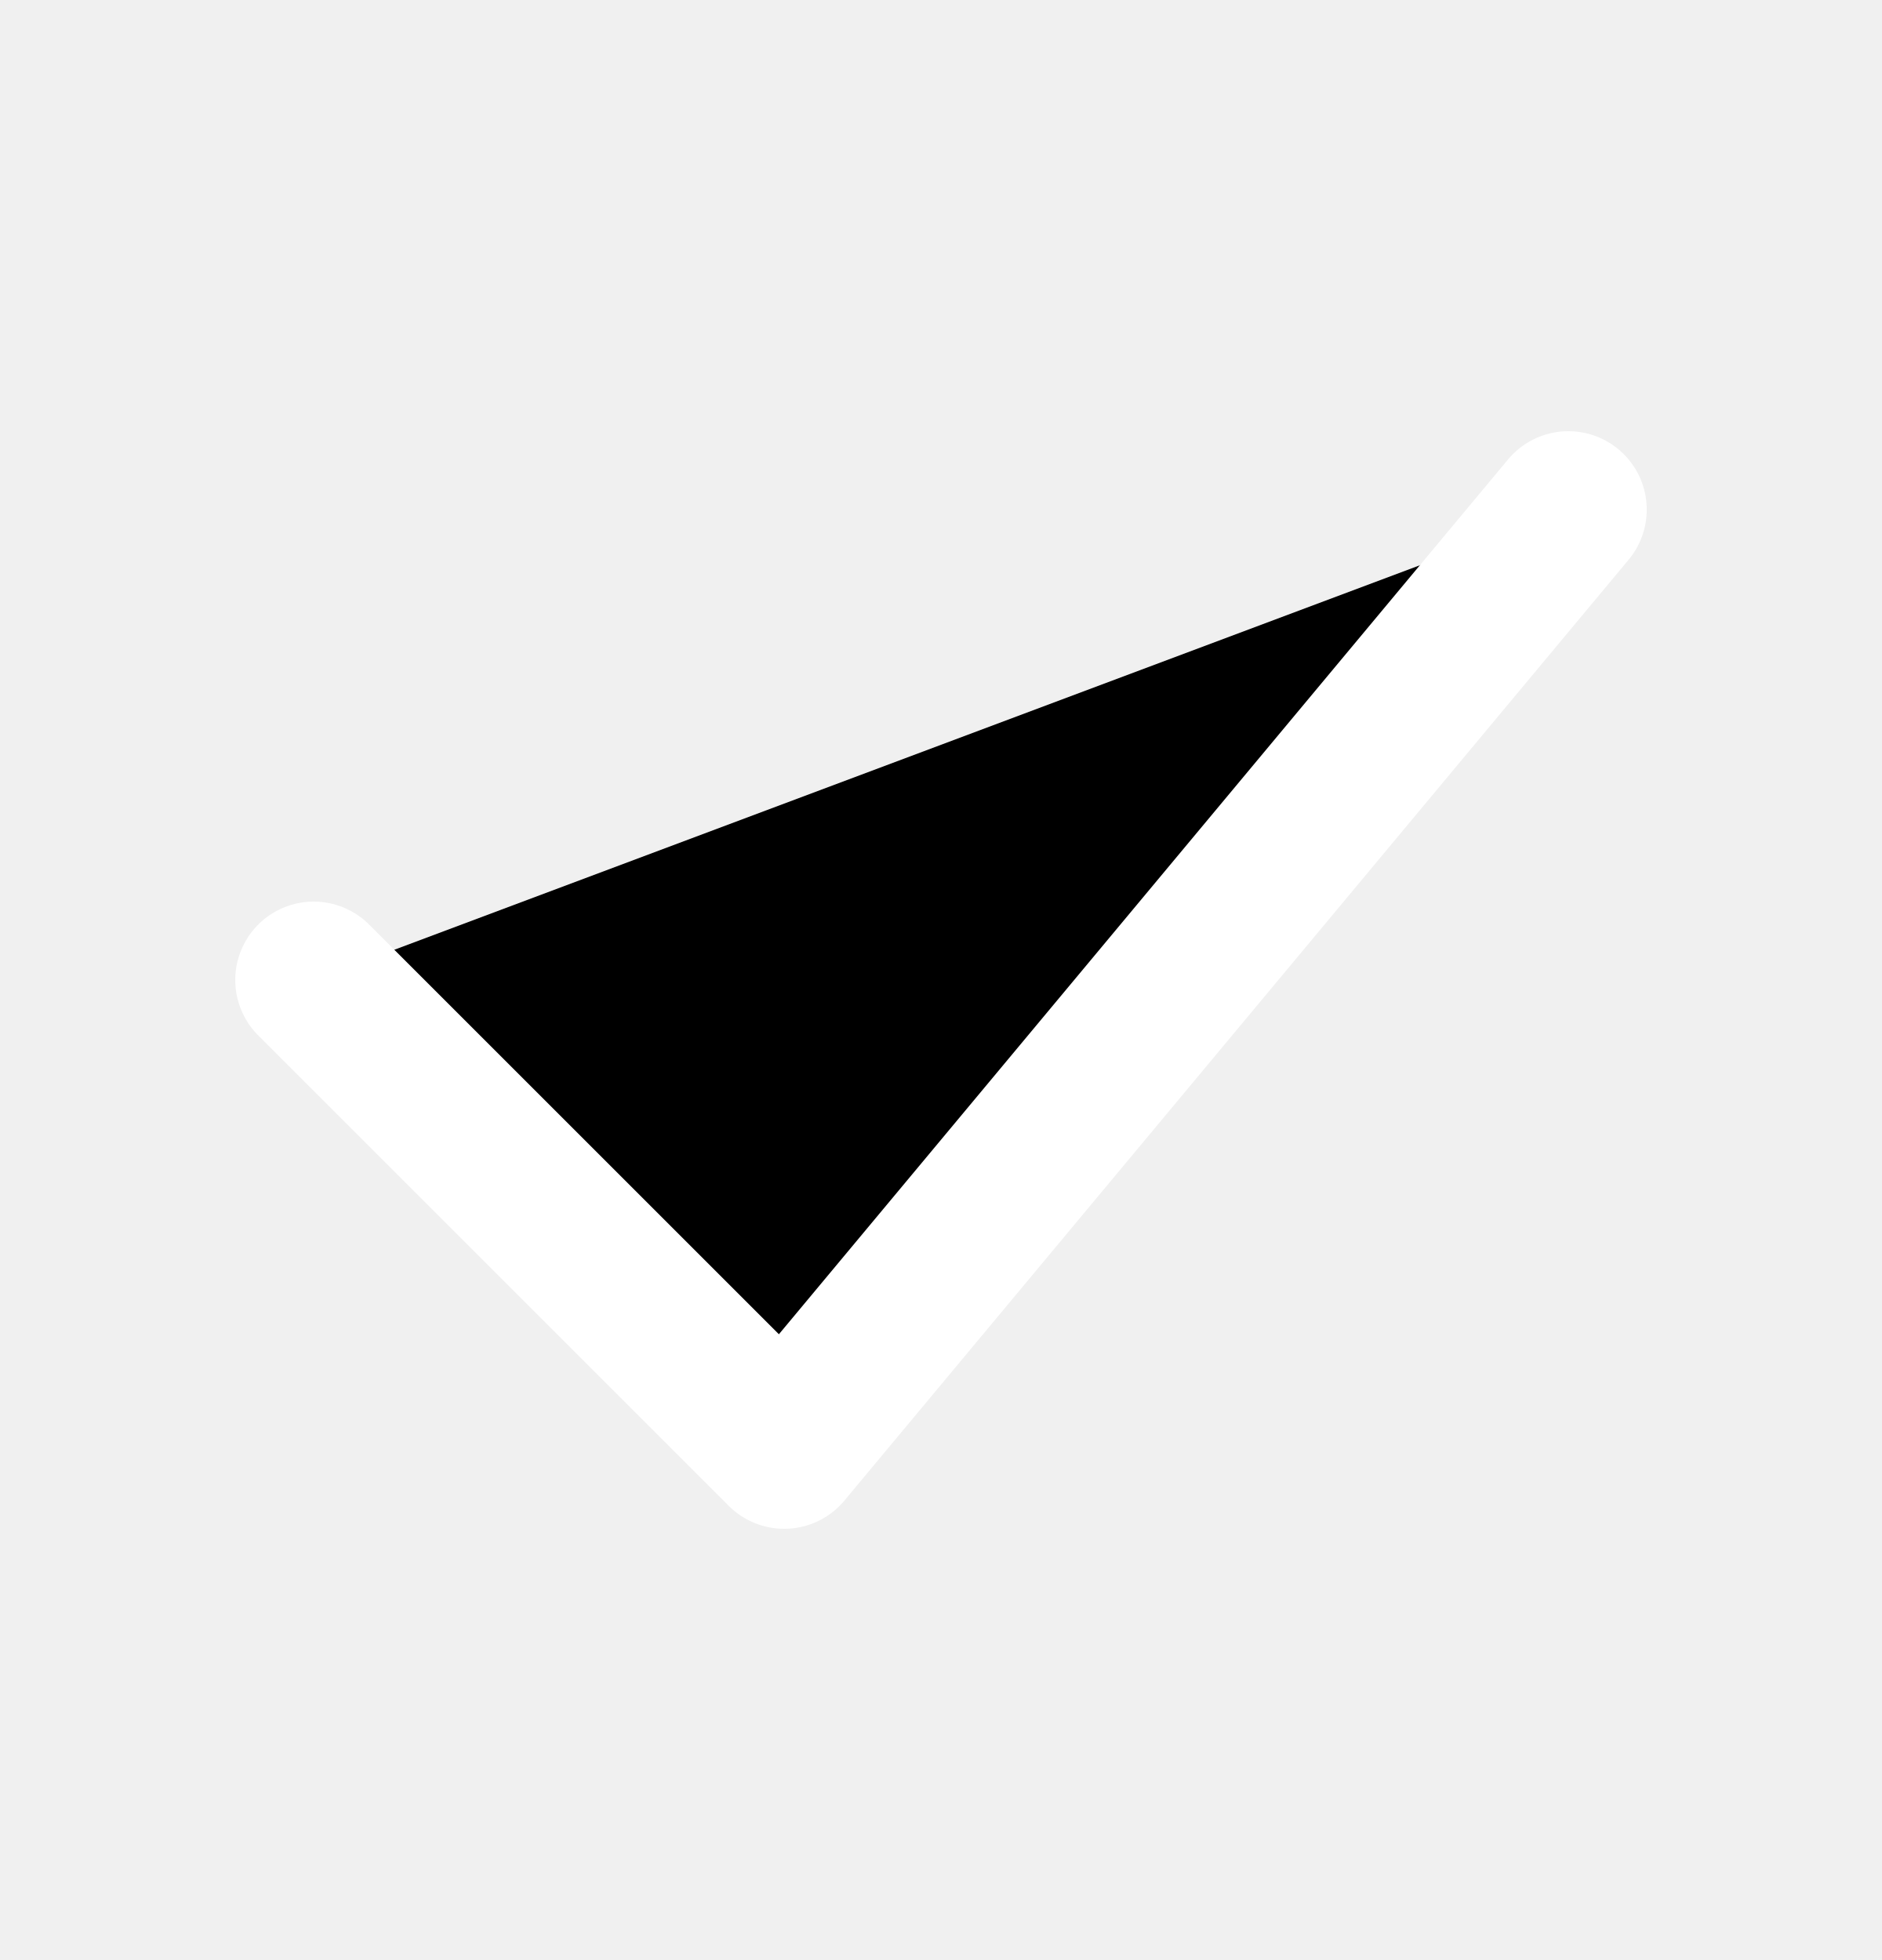
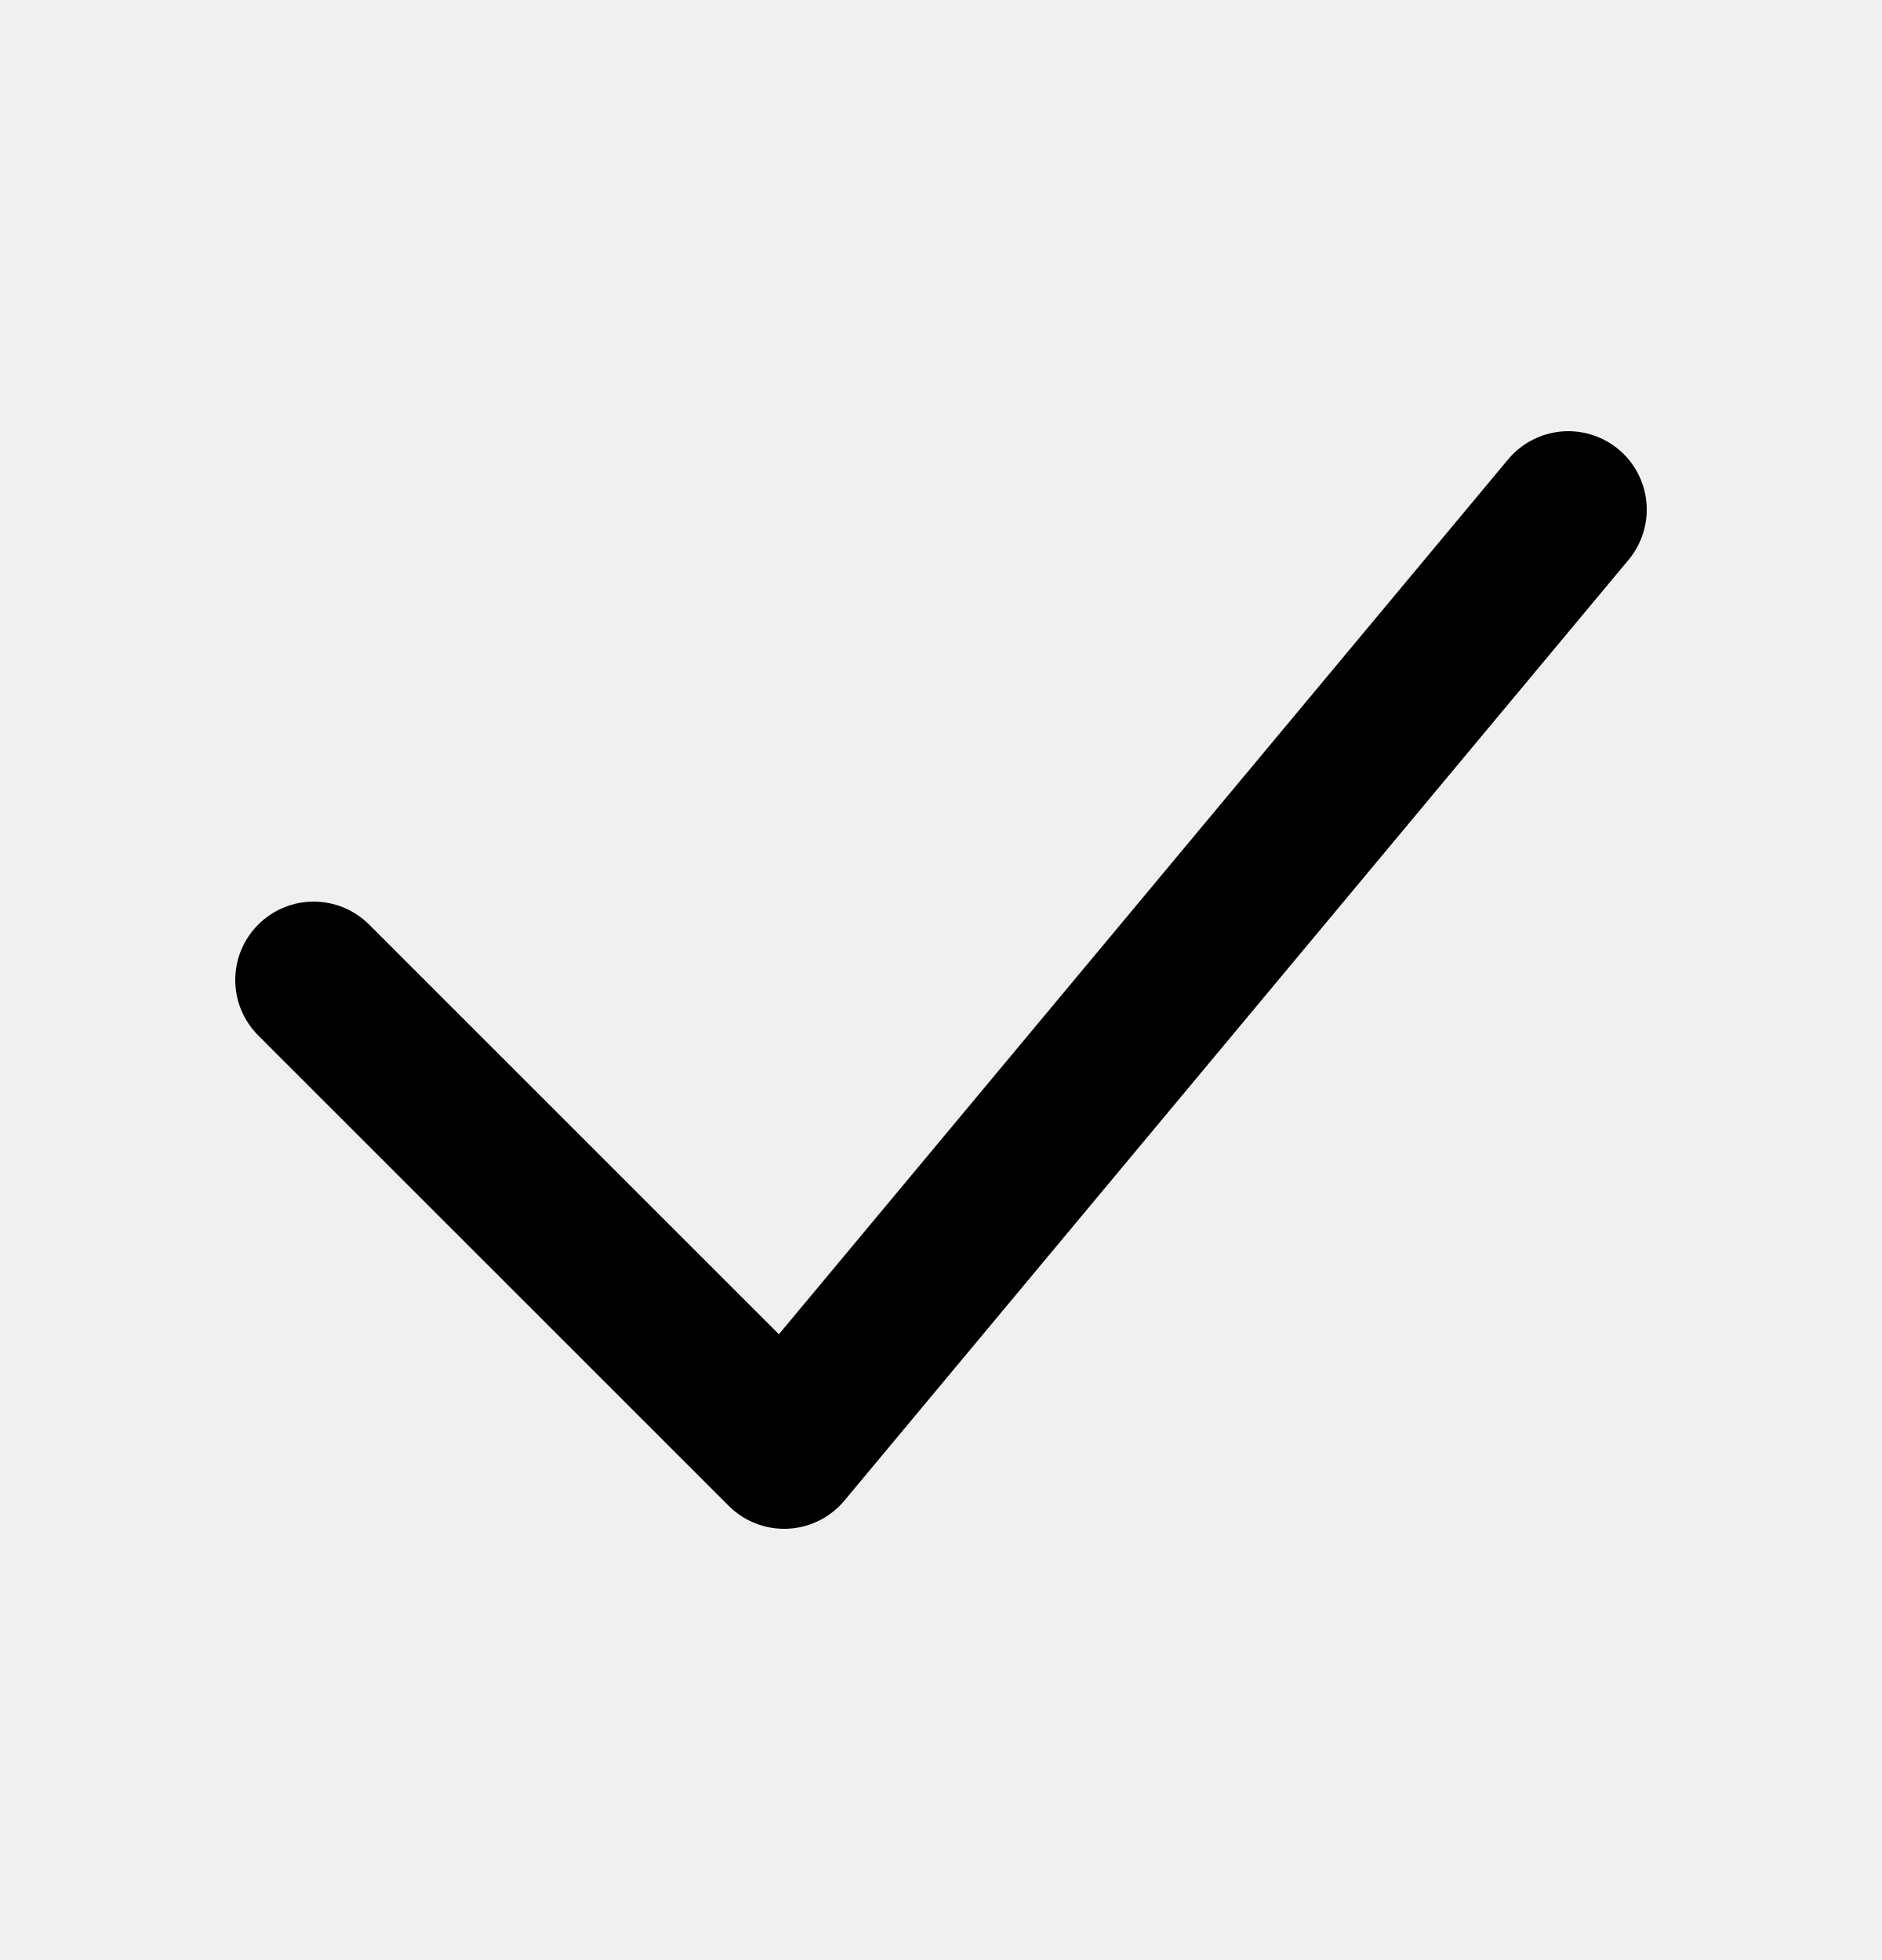
- <svg xmlns="http://www.w3.org/2000/svg" width="24" height="25" viewBox="0 0 24 25" fill="black">
-   <path d="M4 12.5L10 18.5L20 6.5" stroke="white" stroke-width="2" stroke-linecap="round" stroke-linejoin="round" />
+ <svg xmlns="http://www.w3.org/2000/svg" width="24" height="25" viewBox="0 0 24 25" fill="none">
+   <path d="M4 12.5L10 18.5L20 6.5" stroke="black" stroke-width="2" stroke-linecap="round" stroke-linejoin="round" />
</svg>
